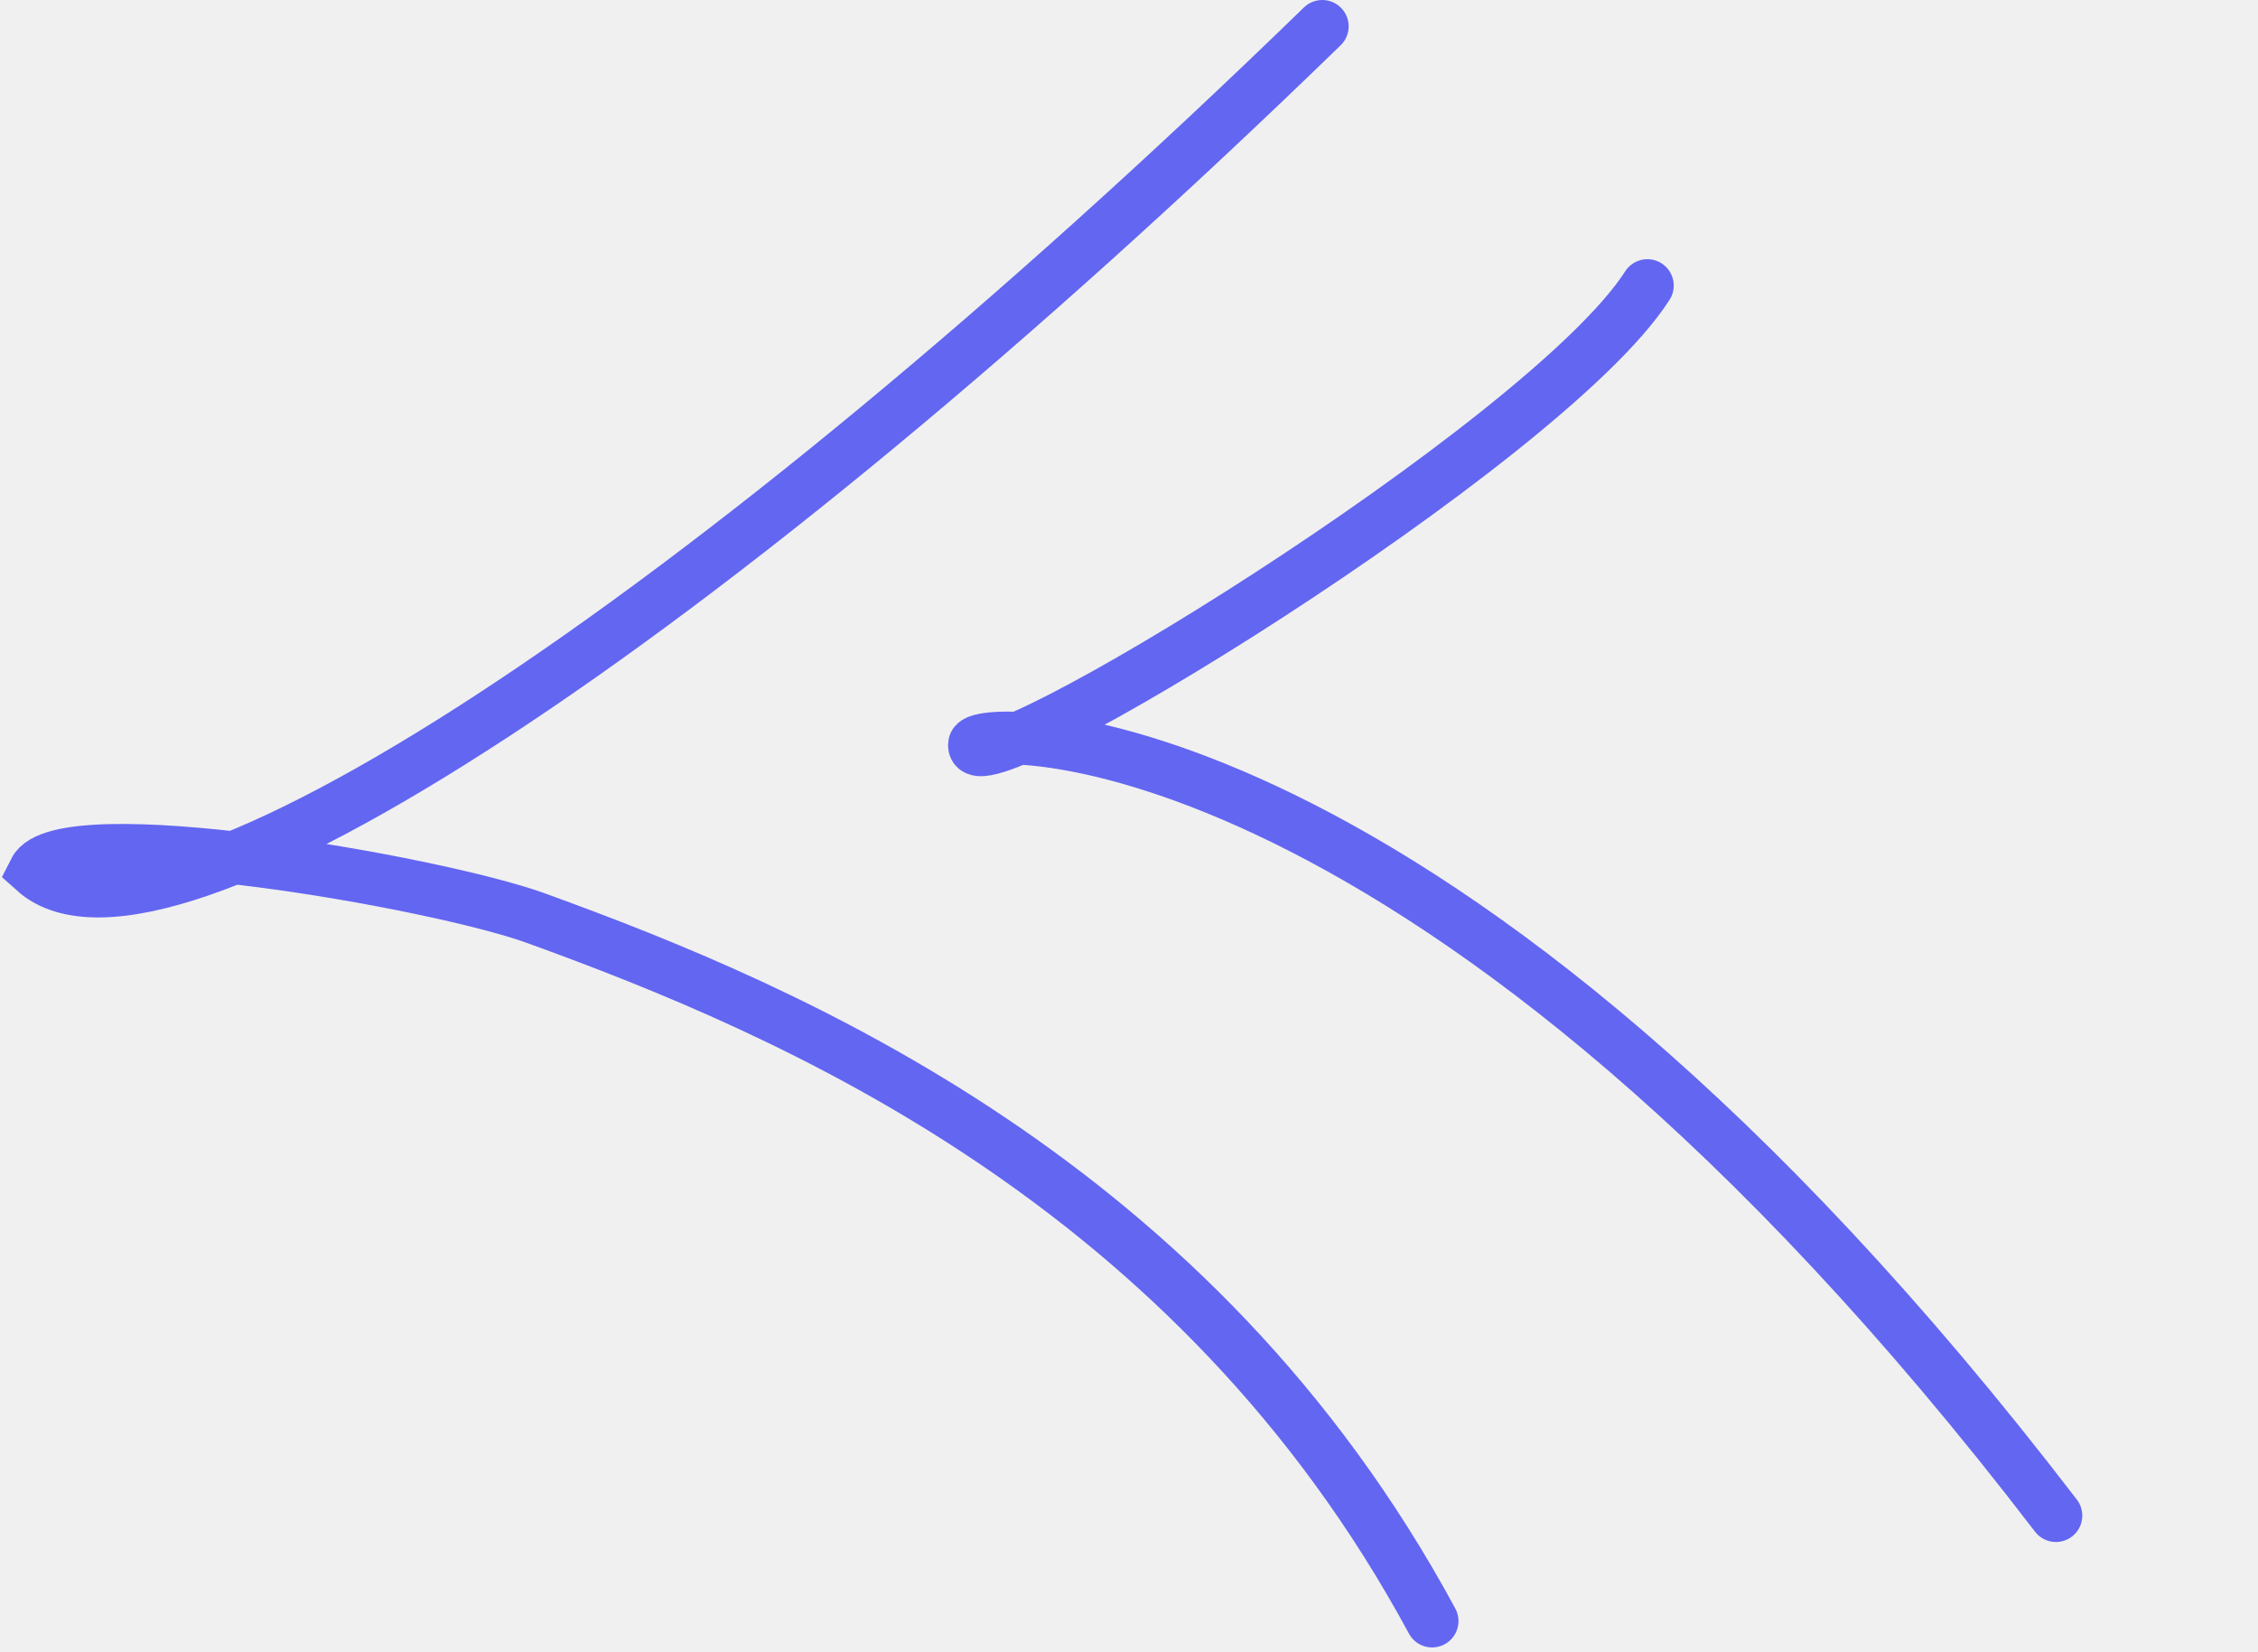
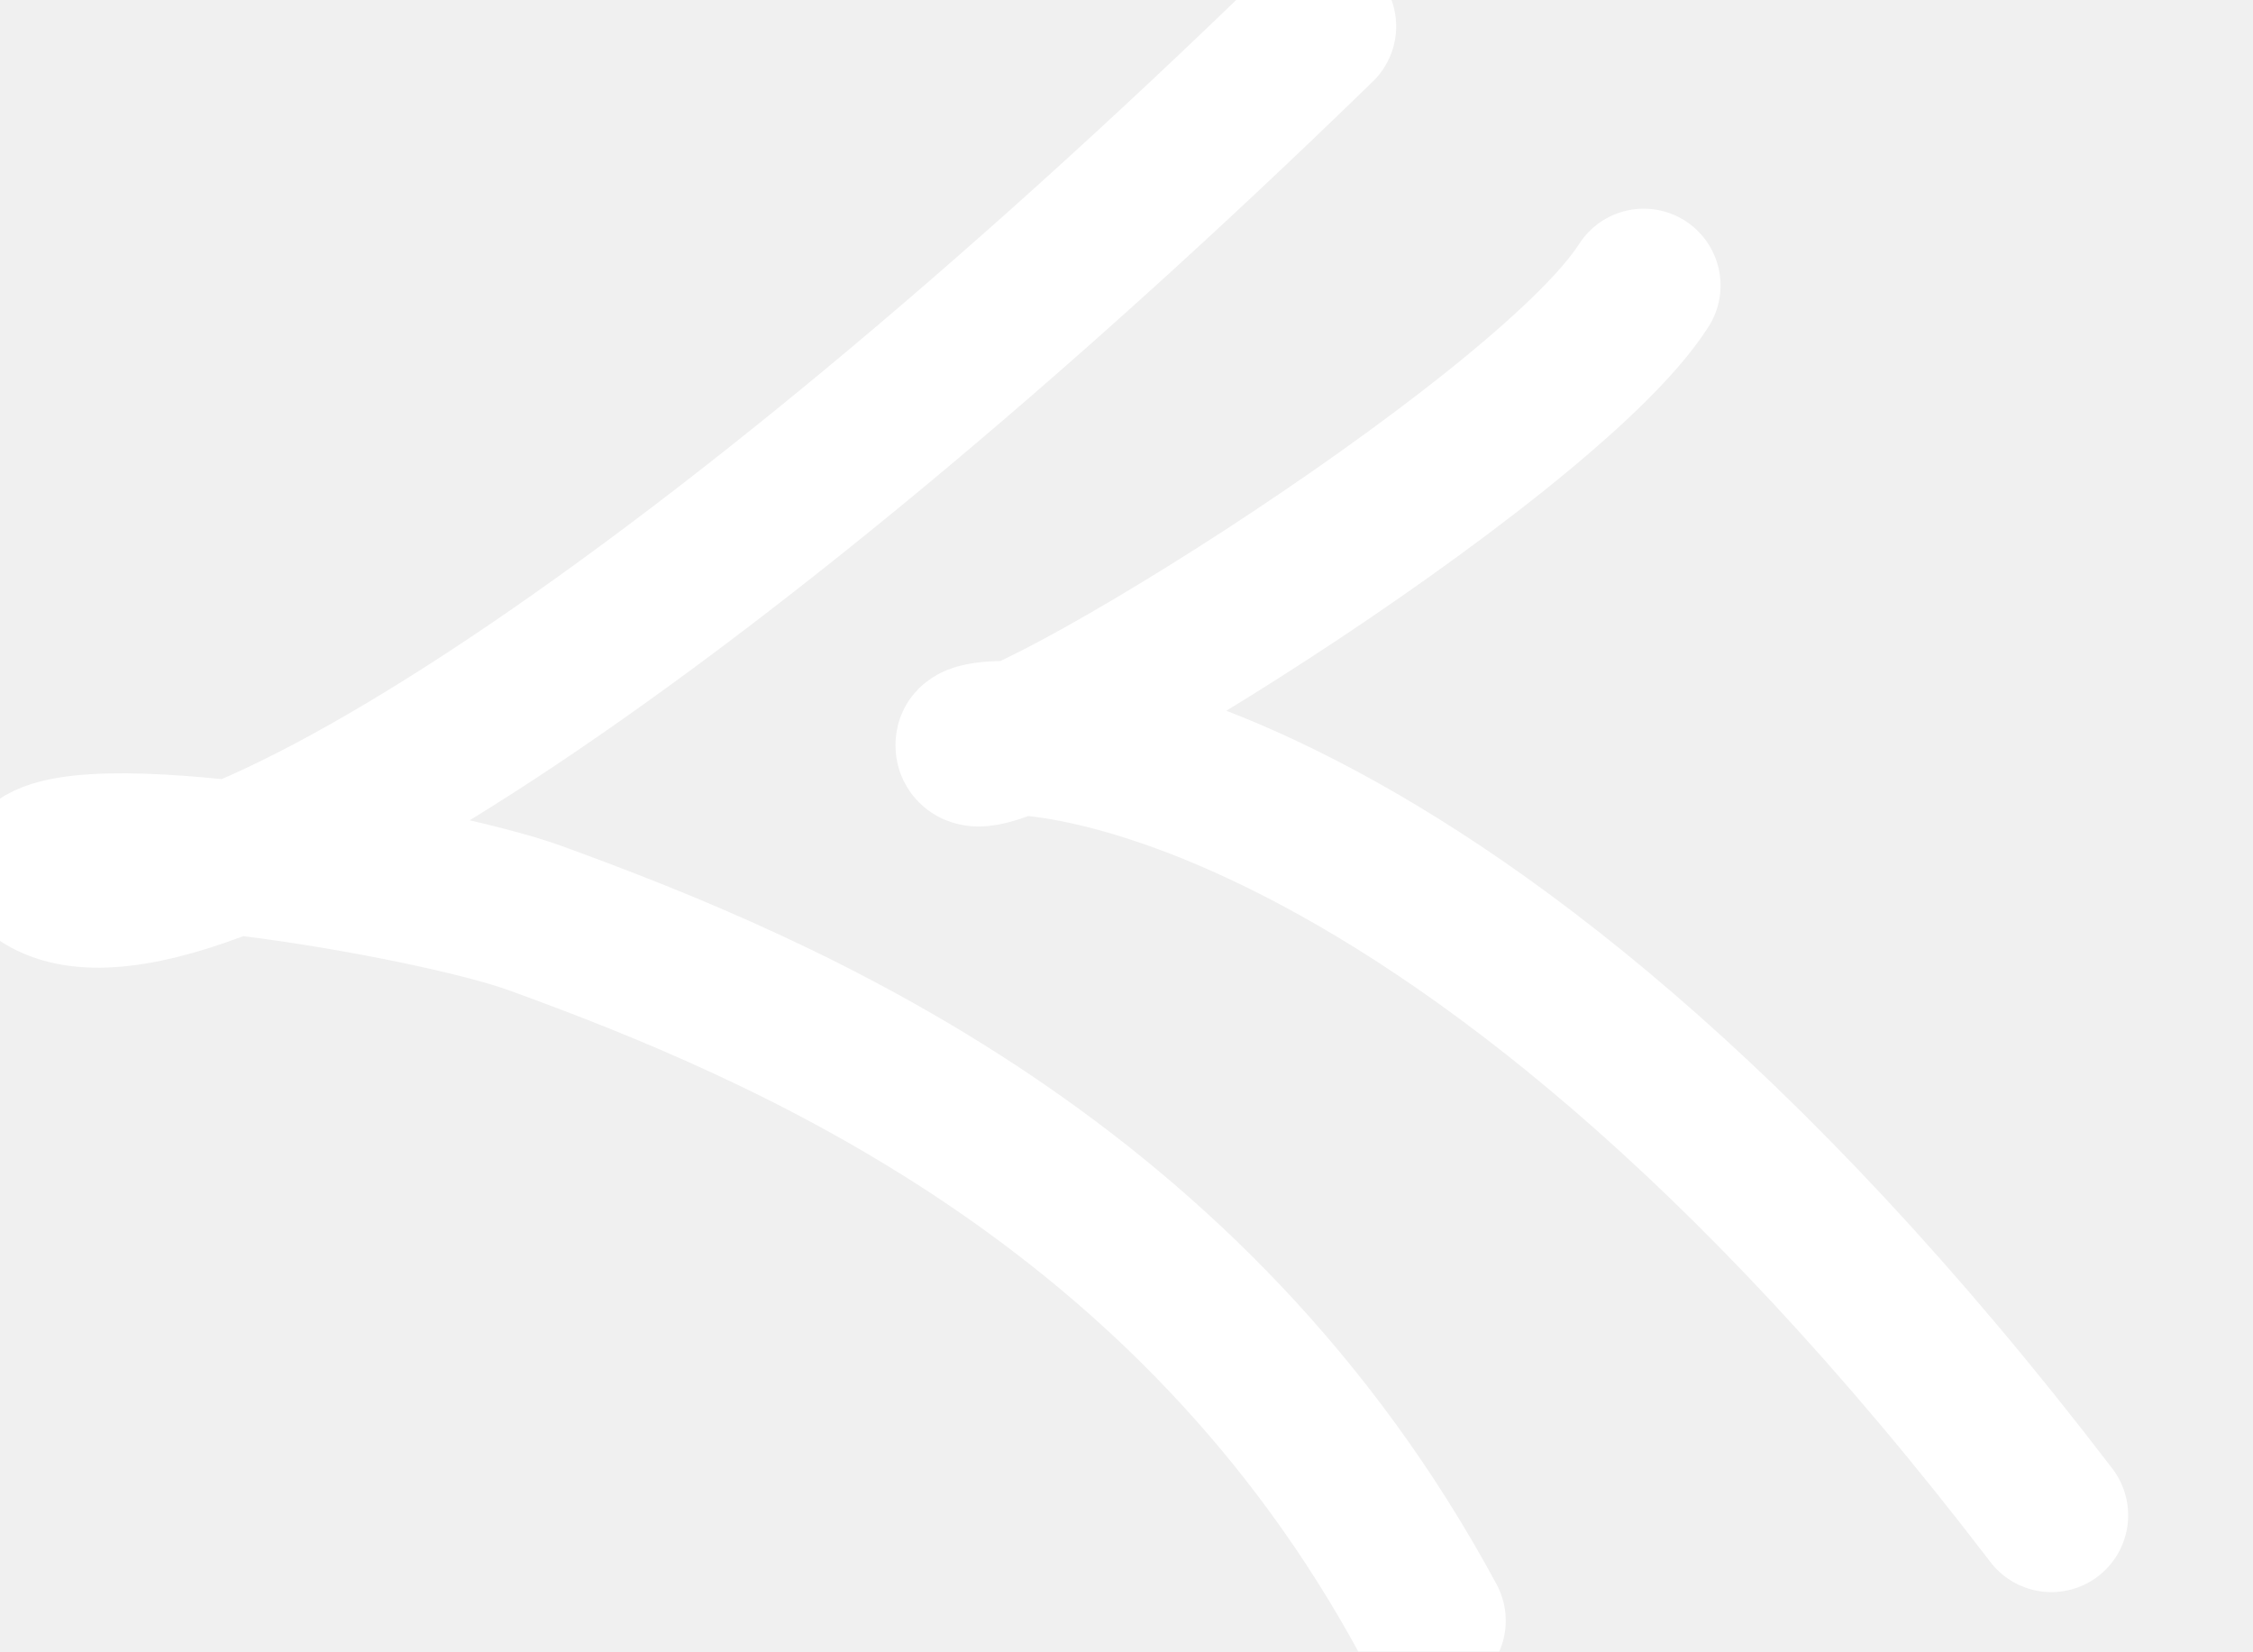
- <svg xmlns="http://www.w3.org/2000/svg" width="257" height="188" viewBox="0 0 257 188" fill="none">
-   <path d="M150.5 3C80 71.5 17.956 111.714 3.926 99.124C7 93 49.5 100.333 61 104.5C90 115.008 136 134.5 163 184.5" stroke="#6366f1" stroke-width="6" stroke-linecap="round" />
-   <path d="M187.5 32.5C176 50.5 109.81 90.93 110.92 84.698C111.337 82.356 163.5 80.5 234 172.5" stroke="#6366f1" stroke-width="6" stroke-linecap="round" />
+ <svg xmlns="http://www.w3.org/2000/svg" width="176" height="129" viewBox="0 0 176 129" fill="none">
+   <g clip-path="url(#clip0_1602_1250)">
+     <path d="M103.066 2.059C54.786 49.061 12.297 76.655 2.689 68.016C4.794 63.814 33.899 68.846 41.774 71.705C61.634 78.915 93.136 92.29 111.626 126.598" stroke="white" stroke-width="12" stroke-linecap="round" />
+     <path d="M128.405 22.301C120.529 34.652 75.201 62.393 75.961 58.117C76.246 56.511 111.969 55.237 160.249 118.365" stroke="white" stroke-width="12" stroke-linecap="round" />
+   </g>
+   <defs>
+     <clipPath id="clip0_1602_1250">
+       <rect width="176" height="129" fill="white" />
+     </clipPath>
+   </defs>
</svg>
